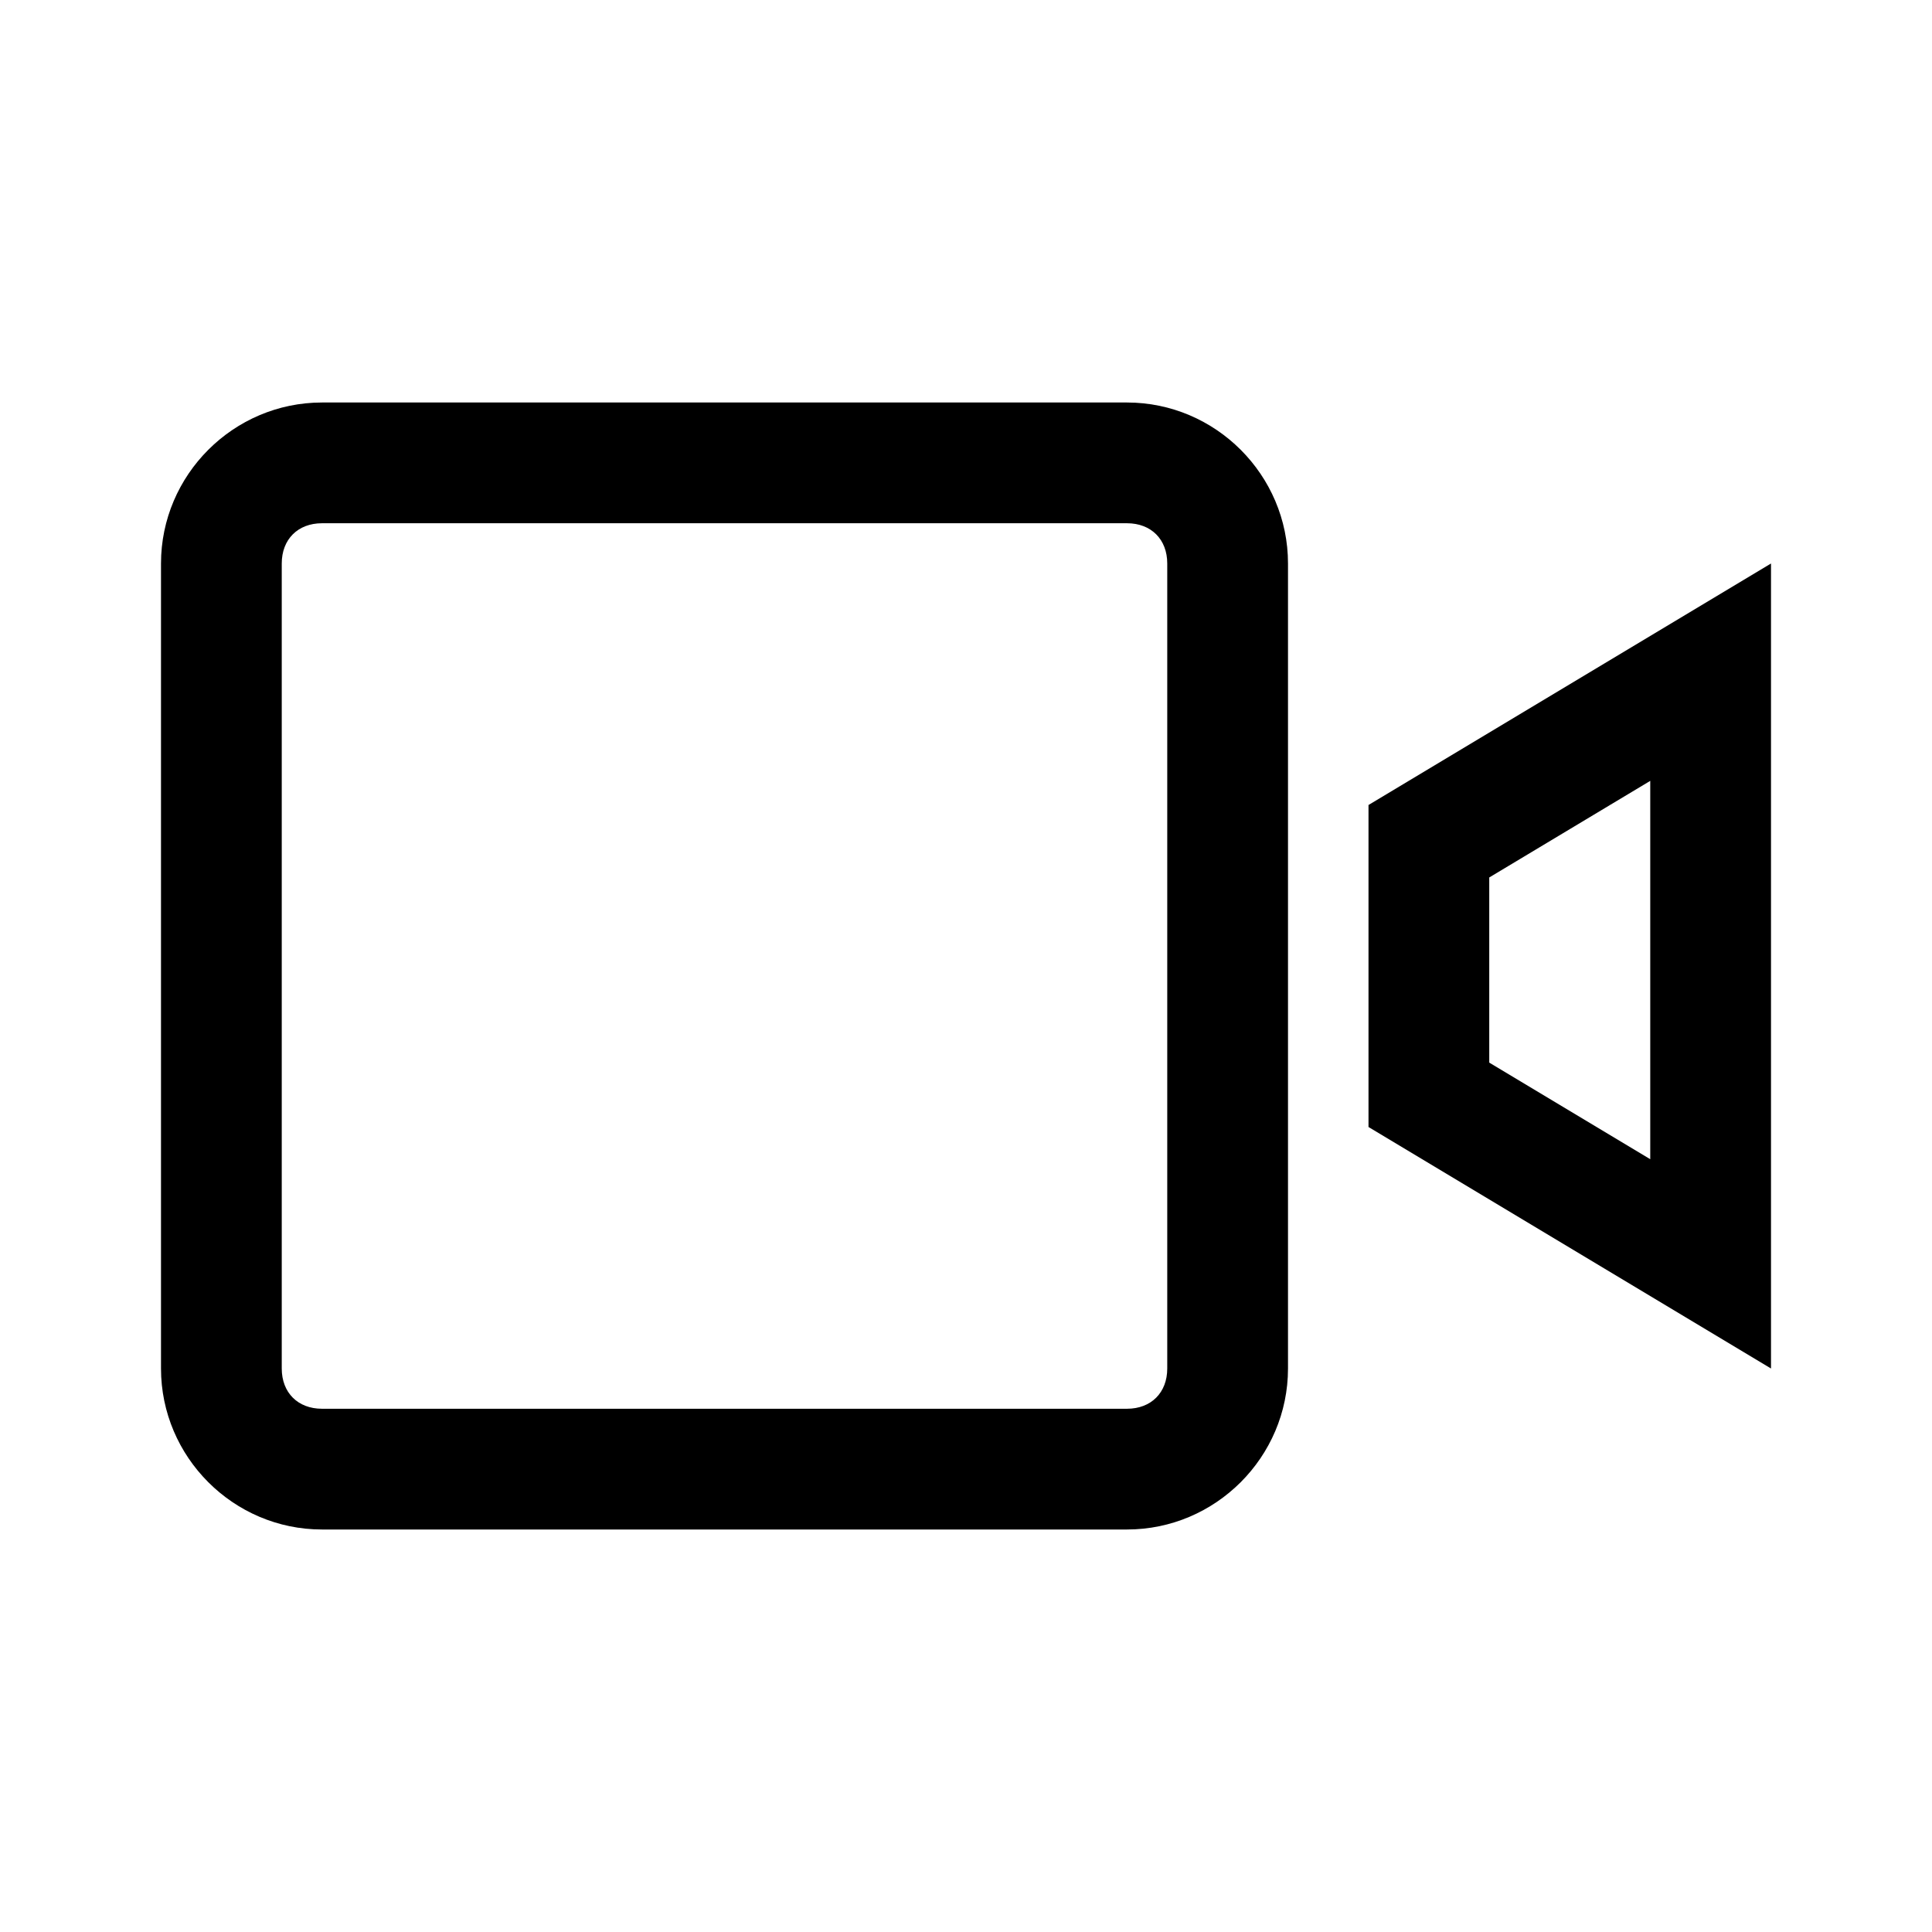
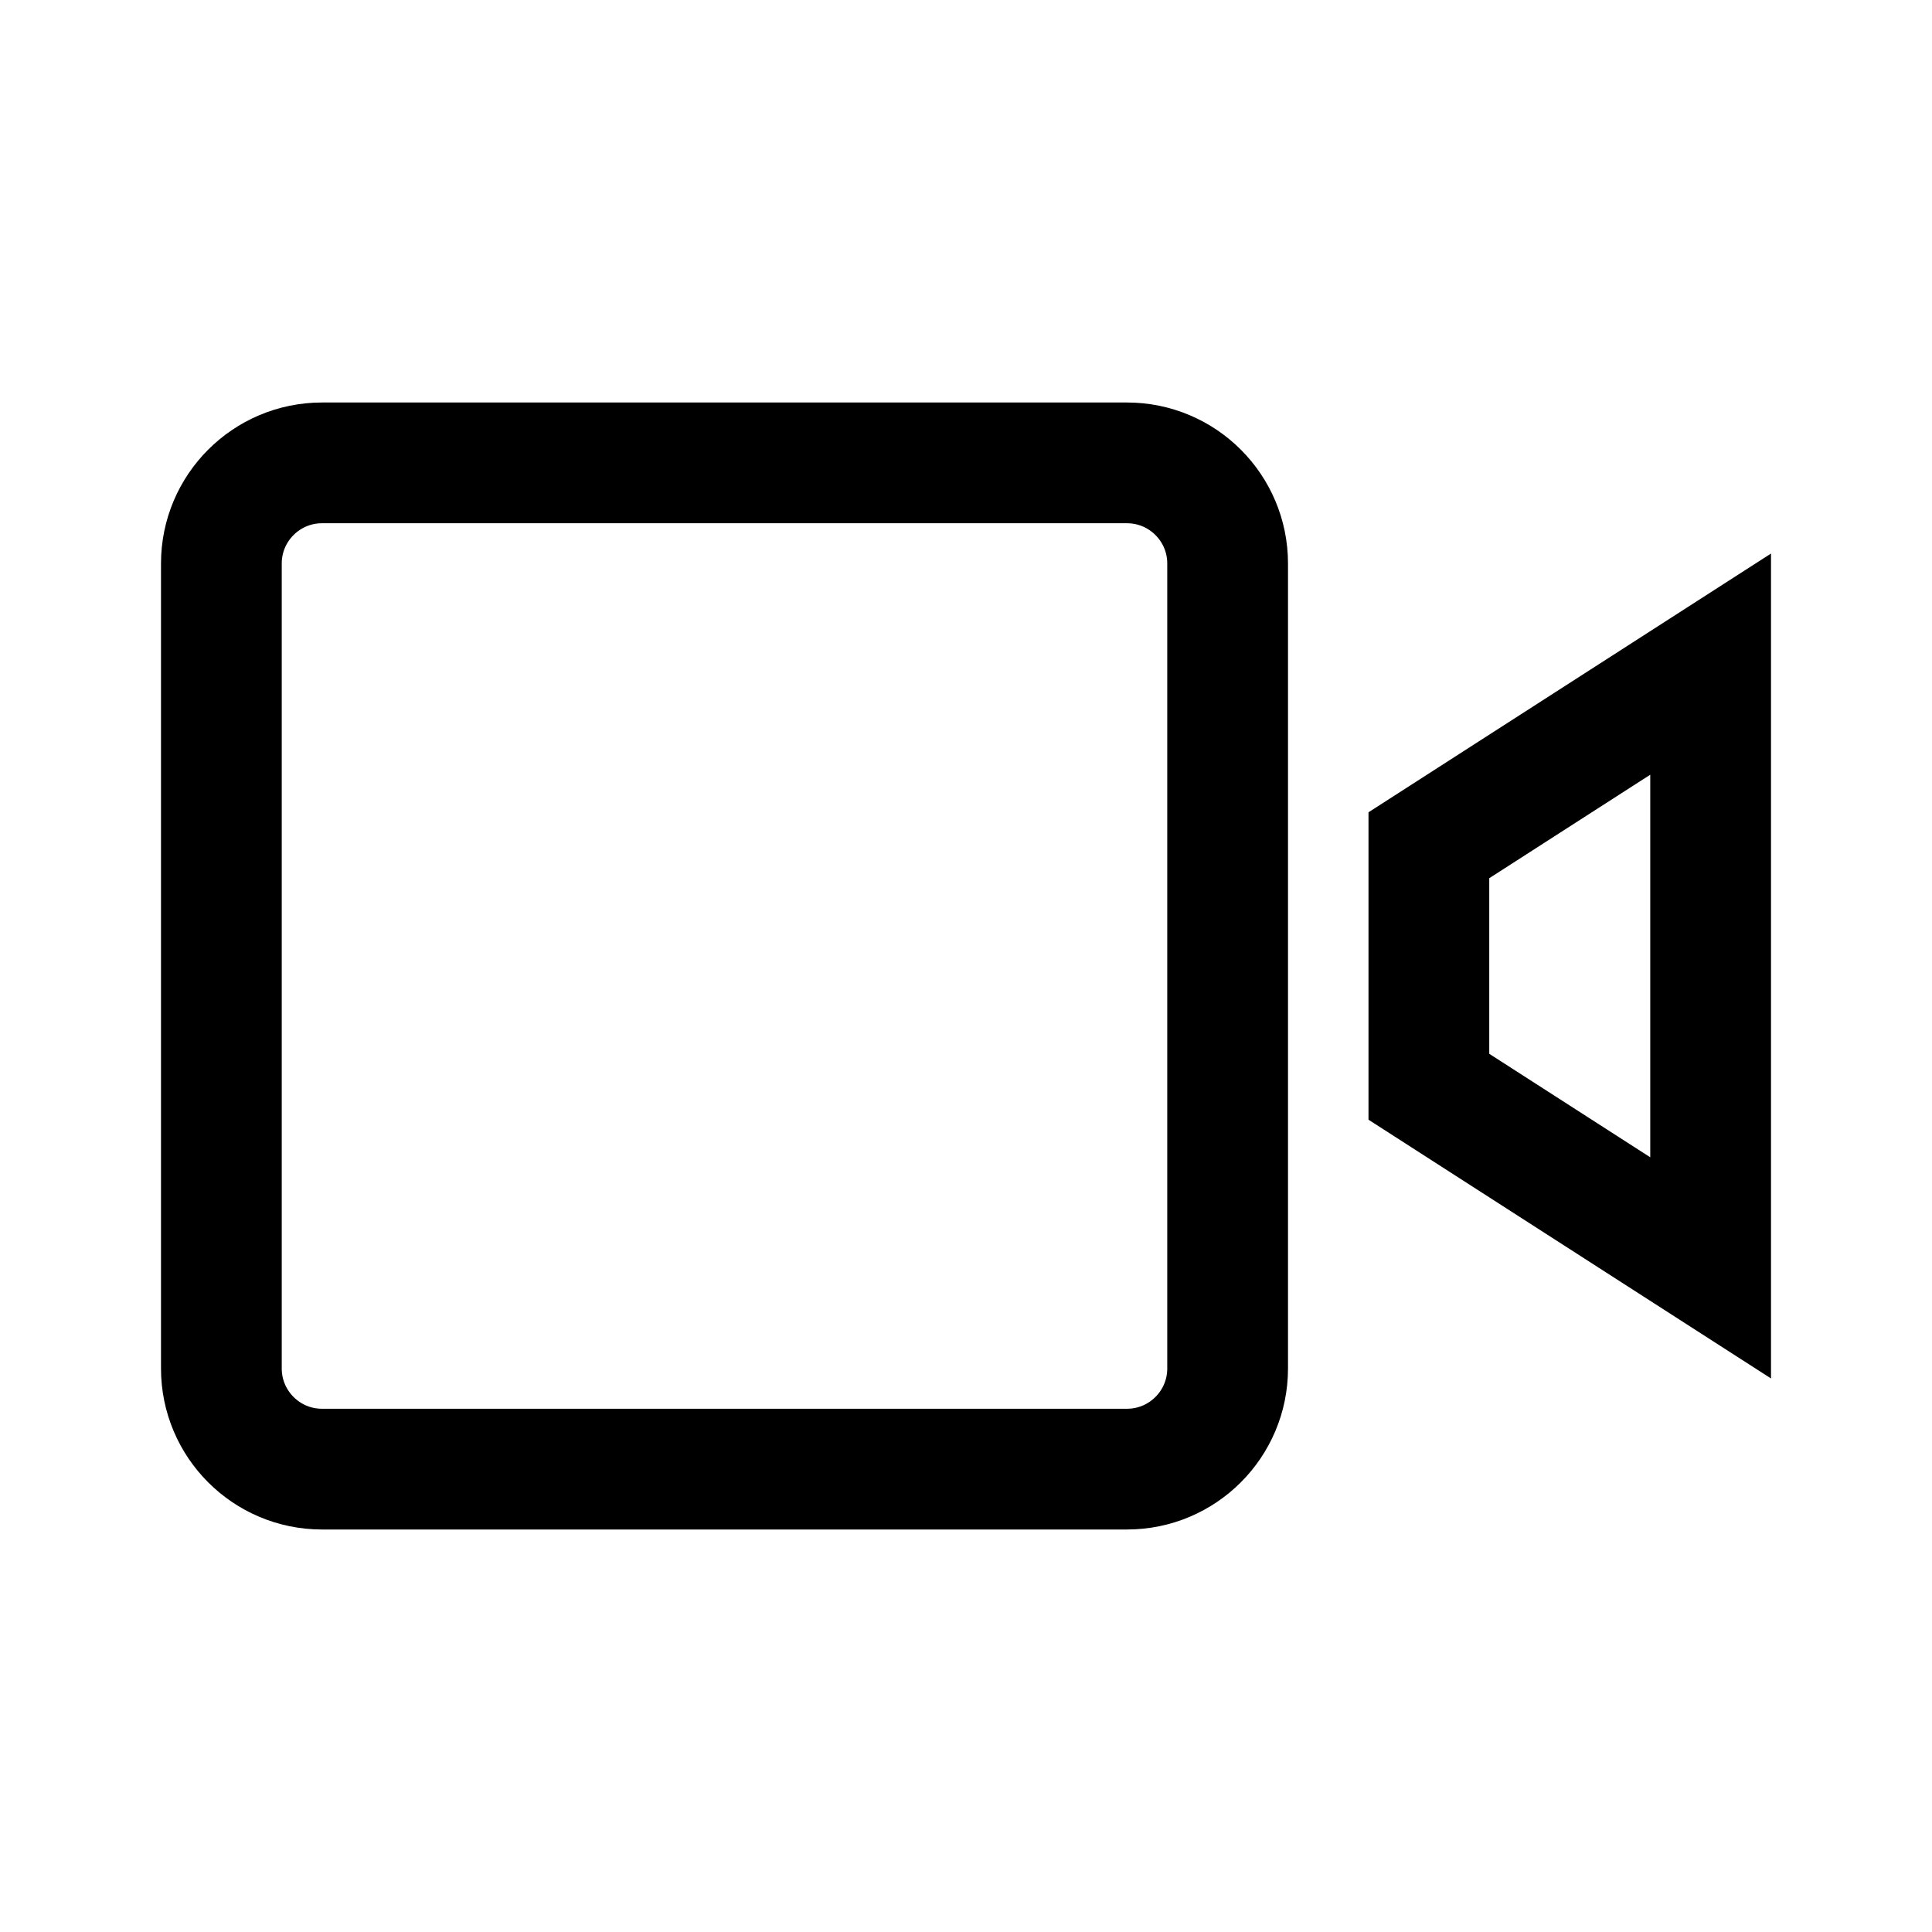
- <svg xmlns="http://www.w3.org/2000/svg" viewBox="0 0 24 24" fill="currentColor">
-   <path d="M14 5H4c-1.1 0-2 .9-2 2v10c0 1.1.9 2 2 2h10c1.1 0 2-.9 2-2V7c0-1.1-.9-2-2-2zm.5 12c0 .3-.2.5-.5.5H4c-.3 0-.5-.2-.5-.5V7c0-.3.2-.5.5-.5h10c.3 0 .5.2.5.5v10zm2.5-7v4l5 3V7l-5 3zm3.5 4.4l-2-1.2v-2.3l2-1.2v4.7z" />
+ <svg xmlns="http://www.w3.org/2000/svg" viewBox="0 0 24 24" style="fill: none" stroke="currentColor" stroke-width="1.5">
+   <path d="M2.75 7C2.75 6.31 3.31 5.75 4 5.75H14C14.69 5.75 15.25 6.31 15.25 7V17C15.25 17.69 14.69 18.25 14 18.25H4C3.31 18.25 2.75 17.69 2.75 17V7Z" vector-effect="non-scaling-stroke" />
+   <path d="M21.25 8.25L17.75 10.5V13.5L21.25 15.75V8.25Z" vector-effect="non-scaling-stroke" />
</svg>
